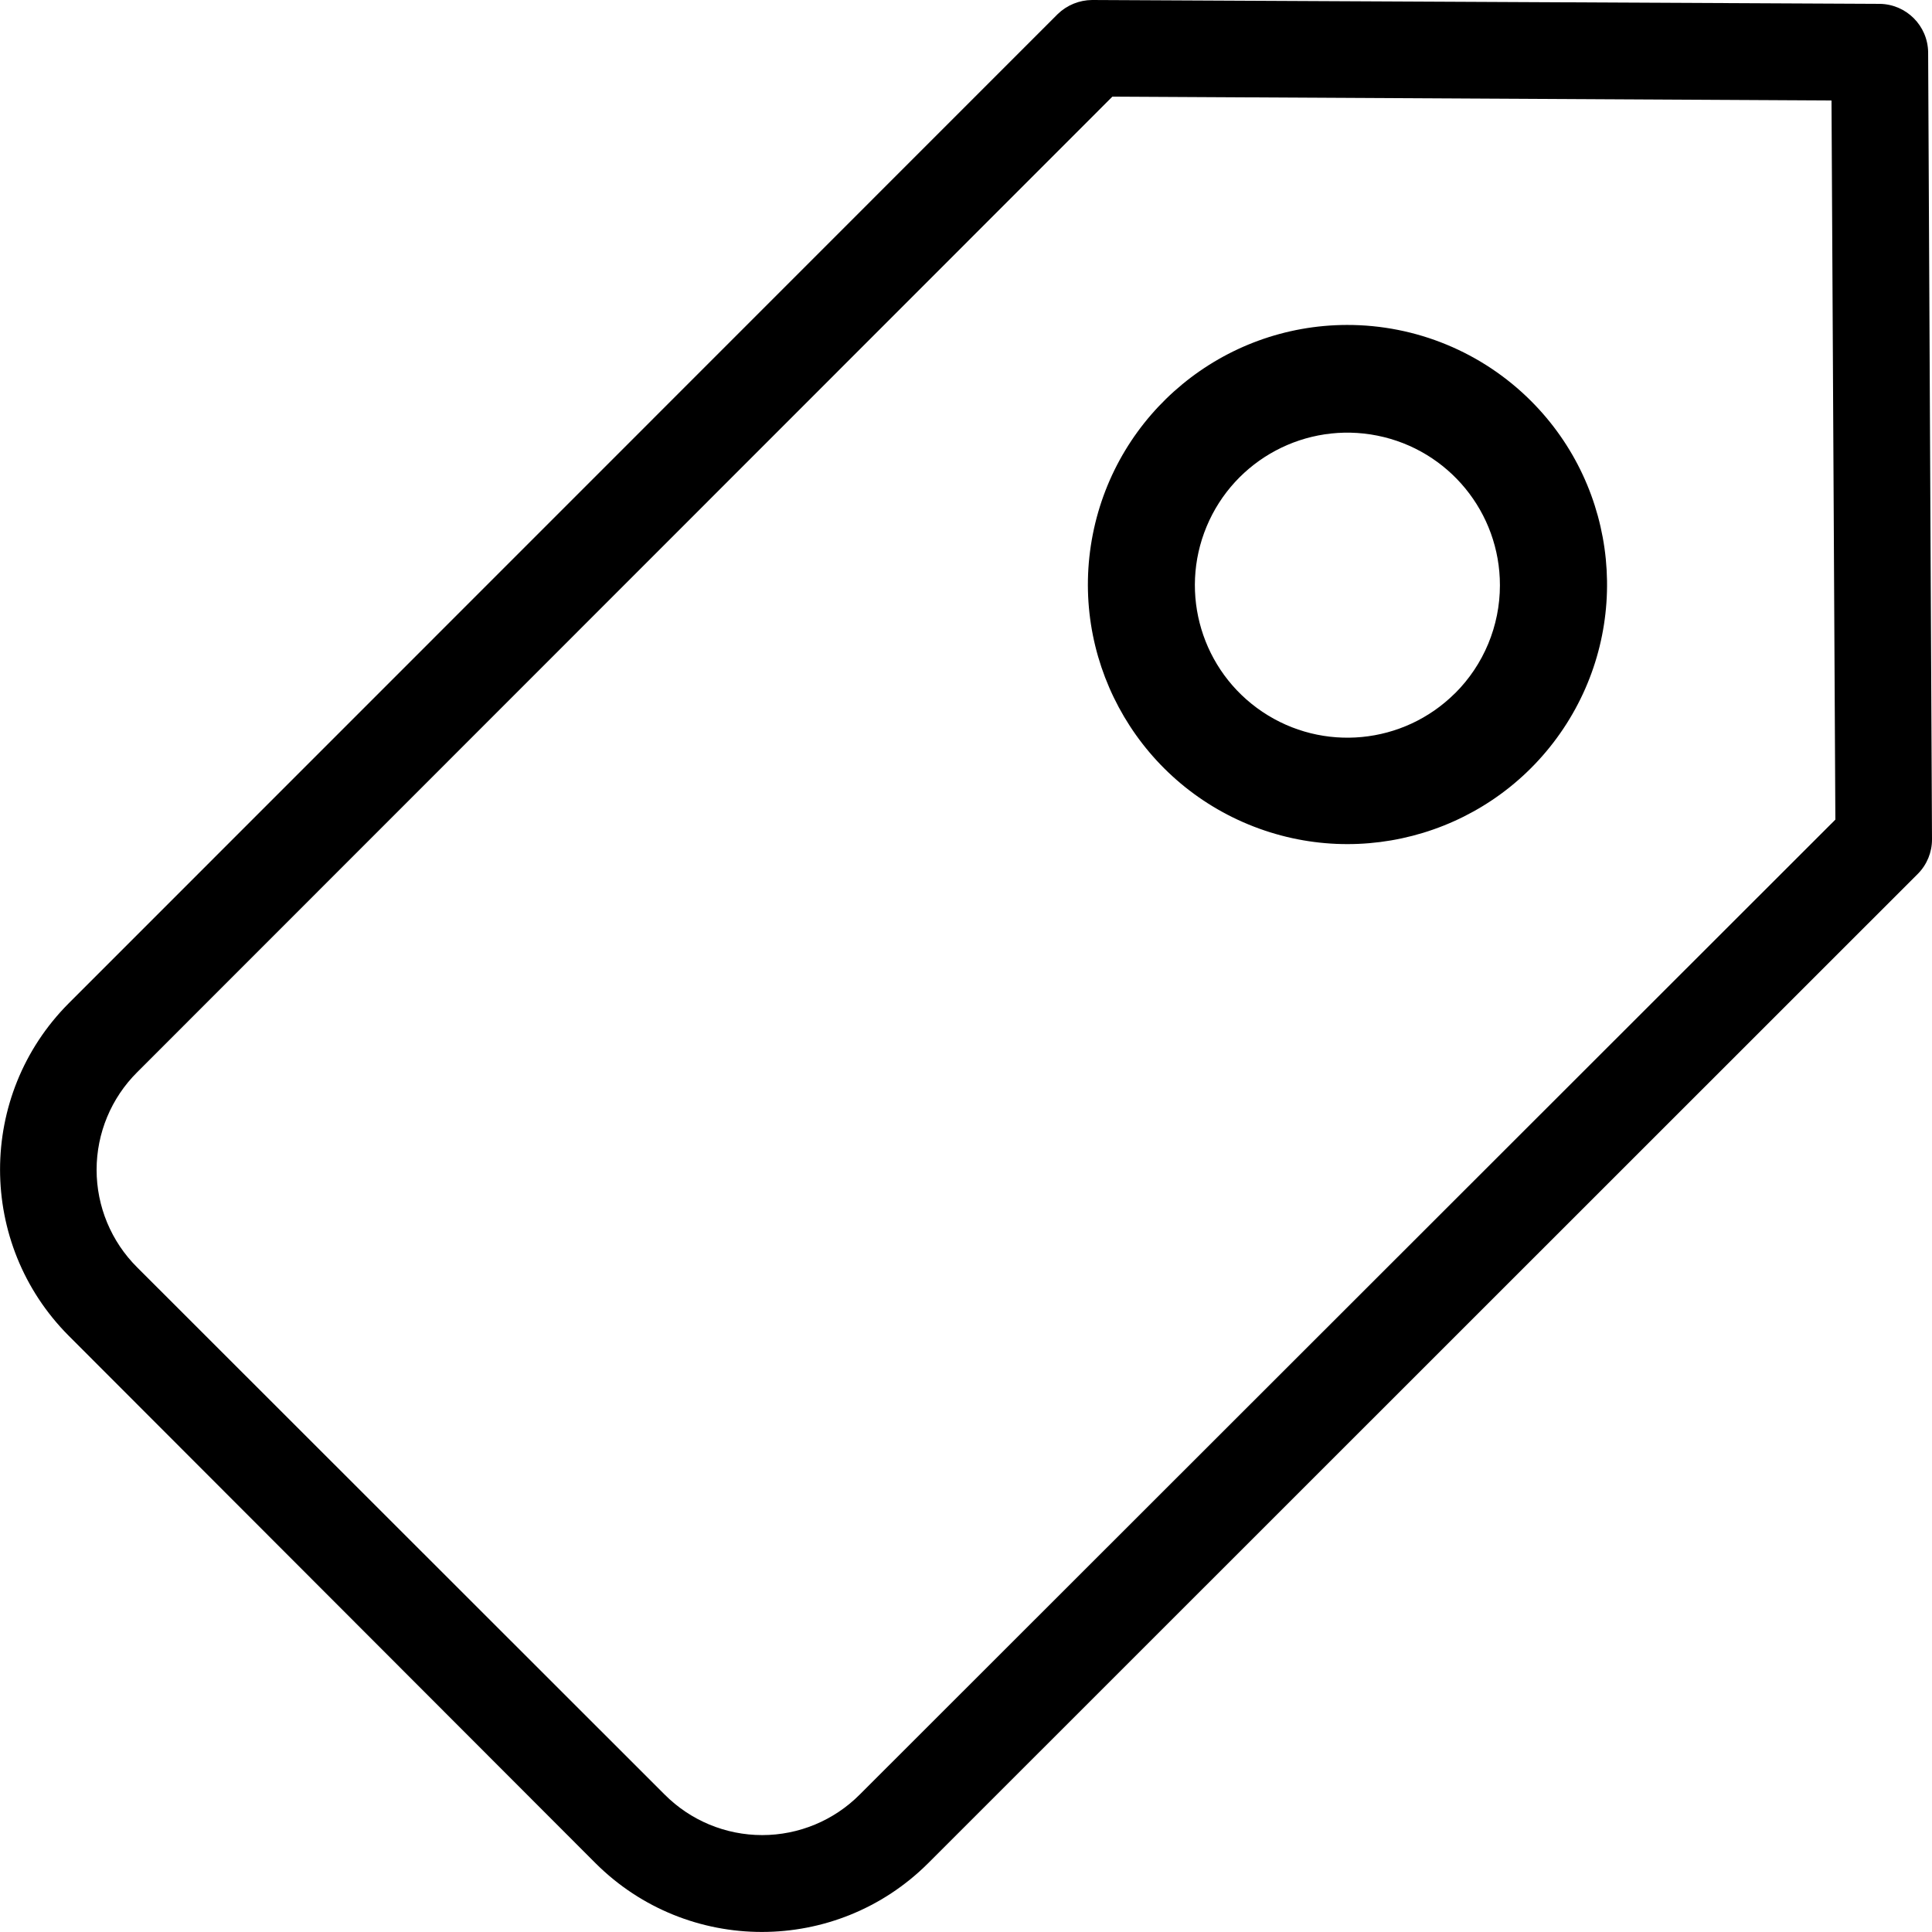
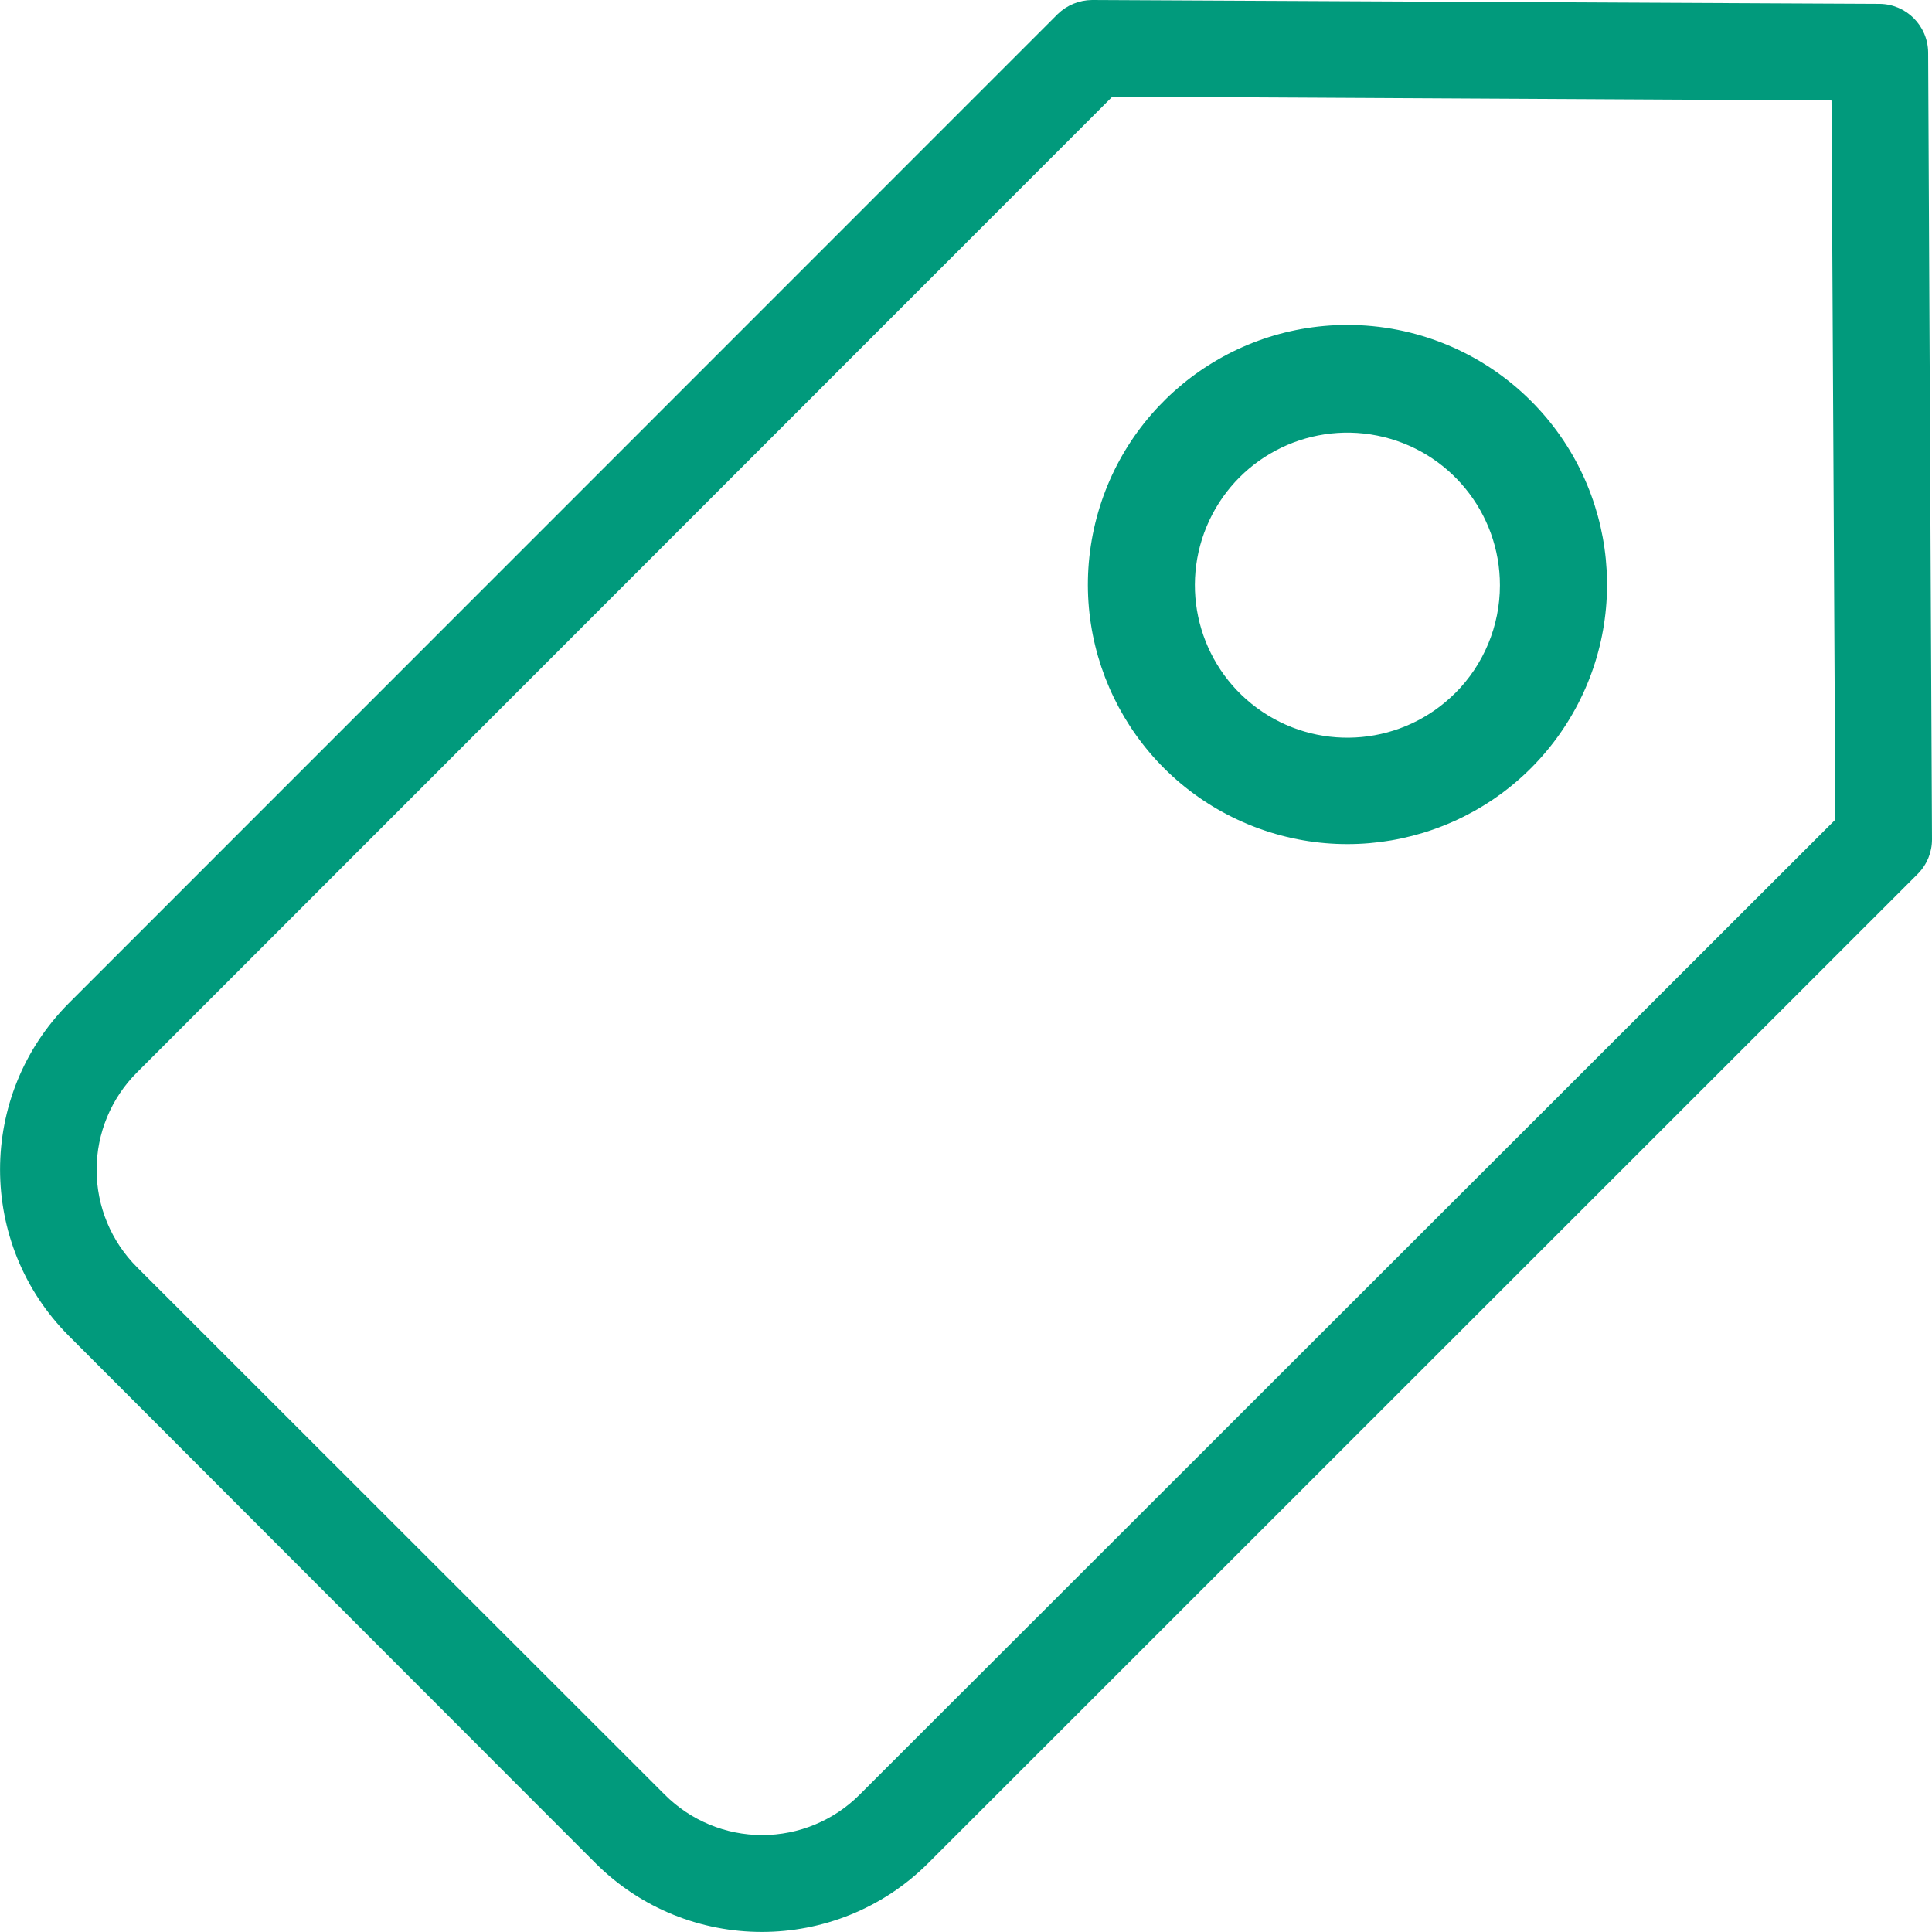
<svg xmlns="http://www.w3.org/2000/svg" width="25.031" height="25.031" viewBox="0 0 25.031 25.031">
  <g id="tag" transform="translate(-0.082 0)">
-     <path id="Path_141" data-name="Path 141" d="M24.437.05,14.237,0h-.006a.647.647,0,0,0-.444.181L.971,13a3.052,3.052,0,0,0,0,4.305L7.8,24.142a3.052,3.052,0,0,0,4.305,0L24.931,11.32a.631.631,0,0,0,.182-.444l-.05-10.2A.636.636,0,0,0,24.437.05Zm-13.216,23.2a1.783,1.783,0,0,1-2.528,0L1.859,16.42a1.783,1.783,0,0,1,0-2.528L14.494,1.252l9.317.05.05,9.317Zm0,0" transform="translate(0)" />
-     <path id="Path_142" data-name="Path 142" d="M294.374,86.906a3.363,3.363,0,1,0,2.386.985A3.364,3.364,0,0,0,294.374,86.906Zm1.4,4.773a1.976,1.976,0,1,1,.583-1.4A1.976,1.976,0,0,1,295.775,91.679Zm0,0" transform="translate(-276.842 -82.696)" />
+     <path id="Path_141" data-name="Path 141" d="M24.437.05,14.237,0h-.006a.647.647,0,0,0-.444.181L.971,13a3.052,3.052,0,0,0,0,4.305L7.8,24.142a3.052,3.052,0,0,0,4.305,0L24.931,11.32a.631.631,0,0,0,.182-.444l-.05-10.2A.636.636,0,0,0,24.437.05Zm-13.216,23.2a1.783,1.783,0,0,1-2.528,0L1.859,16.42a1.783,1.783,0,0,1,0-2.528L14.494,1.252l9.317.05.05,9.317Zm0,0" transform="translate(0)" fill="#019A7C" />
+     <path id="Path_142" data-name="Path 142" d="M294.374,86.906a3.363,3.363,0,1,0,2.386.985A3.364,3.364,0,0,0,294.374,86.906Zm1.4,4.773a1.976,1.976,0,1,1,.583-1.4A1.976,1.976,0,0,1,295.775,91.679Zm0,0" transform="translate(-276.842 -82.696)" fill="#019A7C" />
  </g>
</svg>
